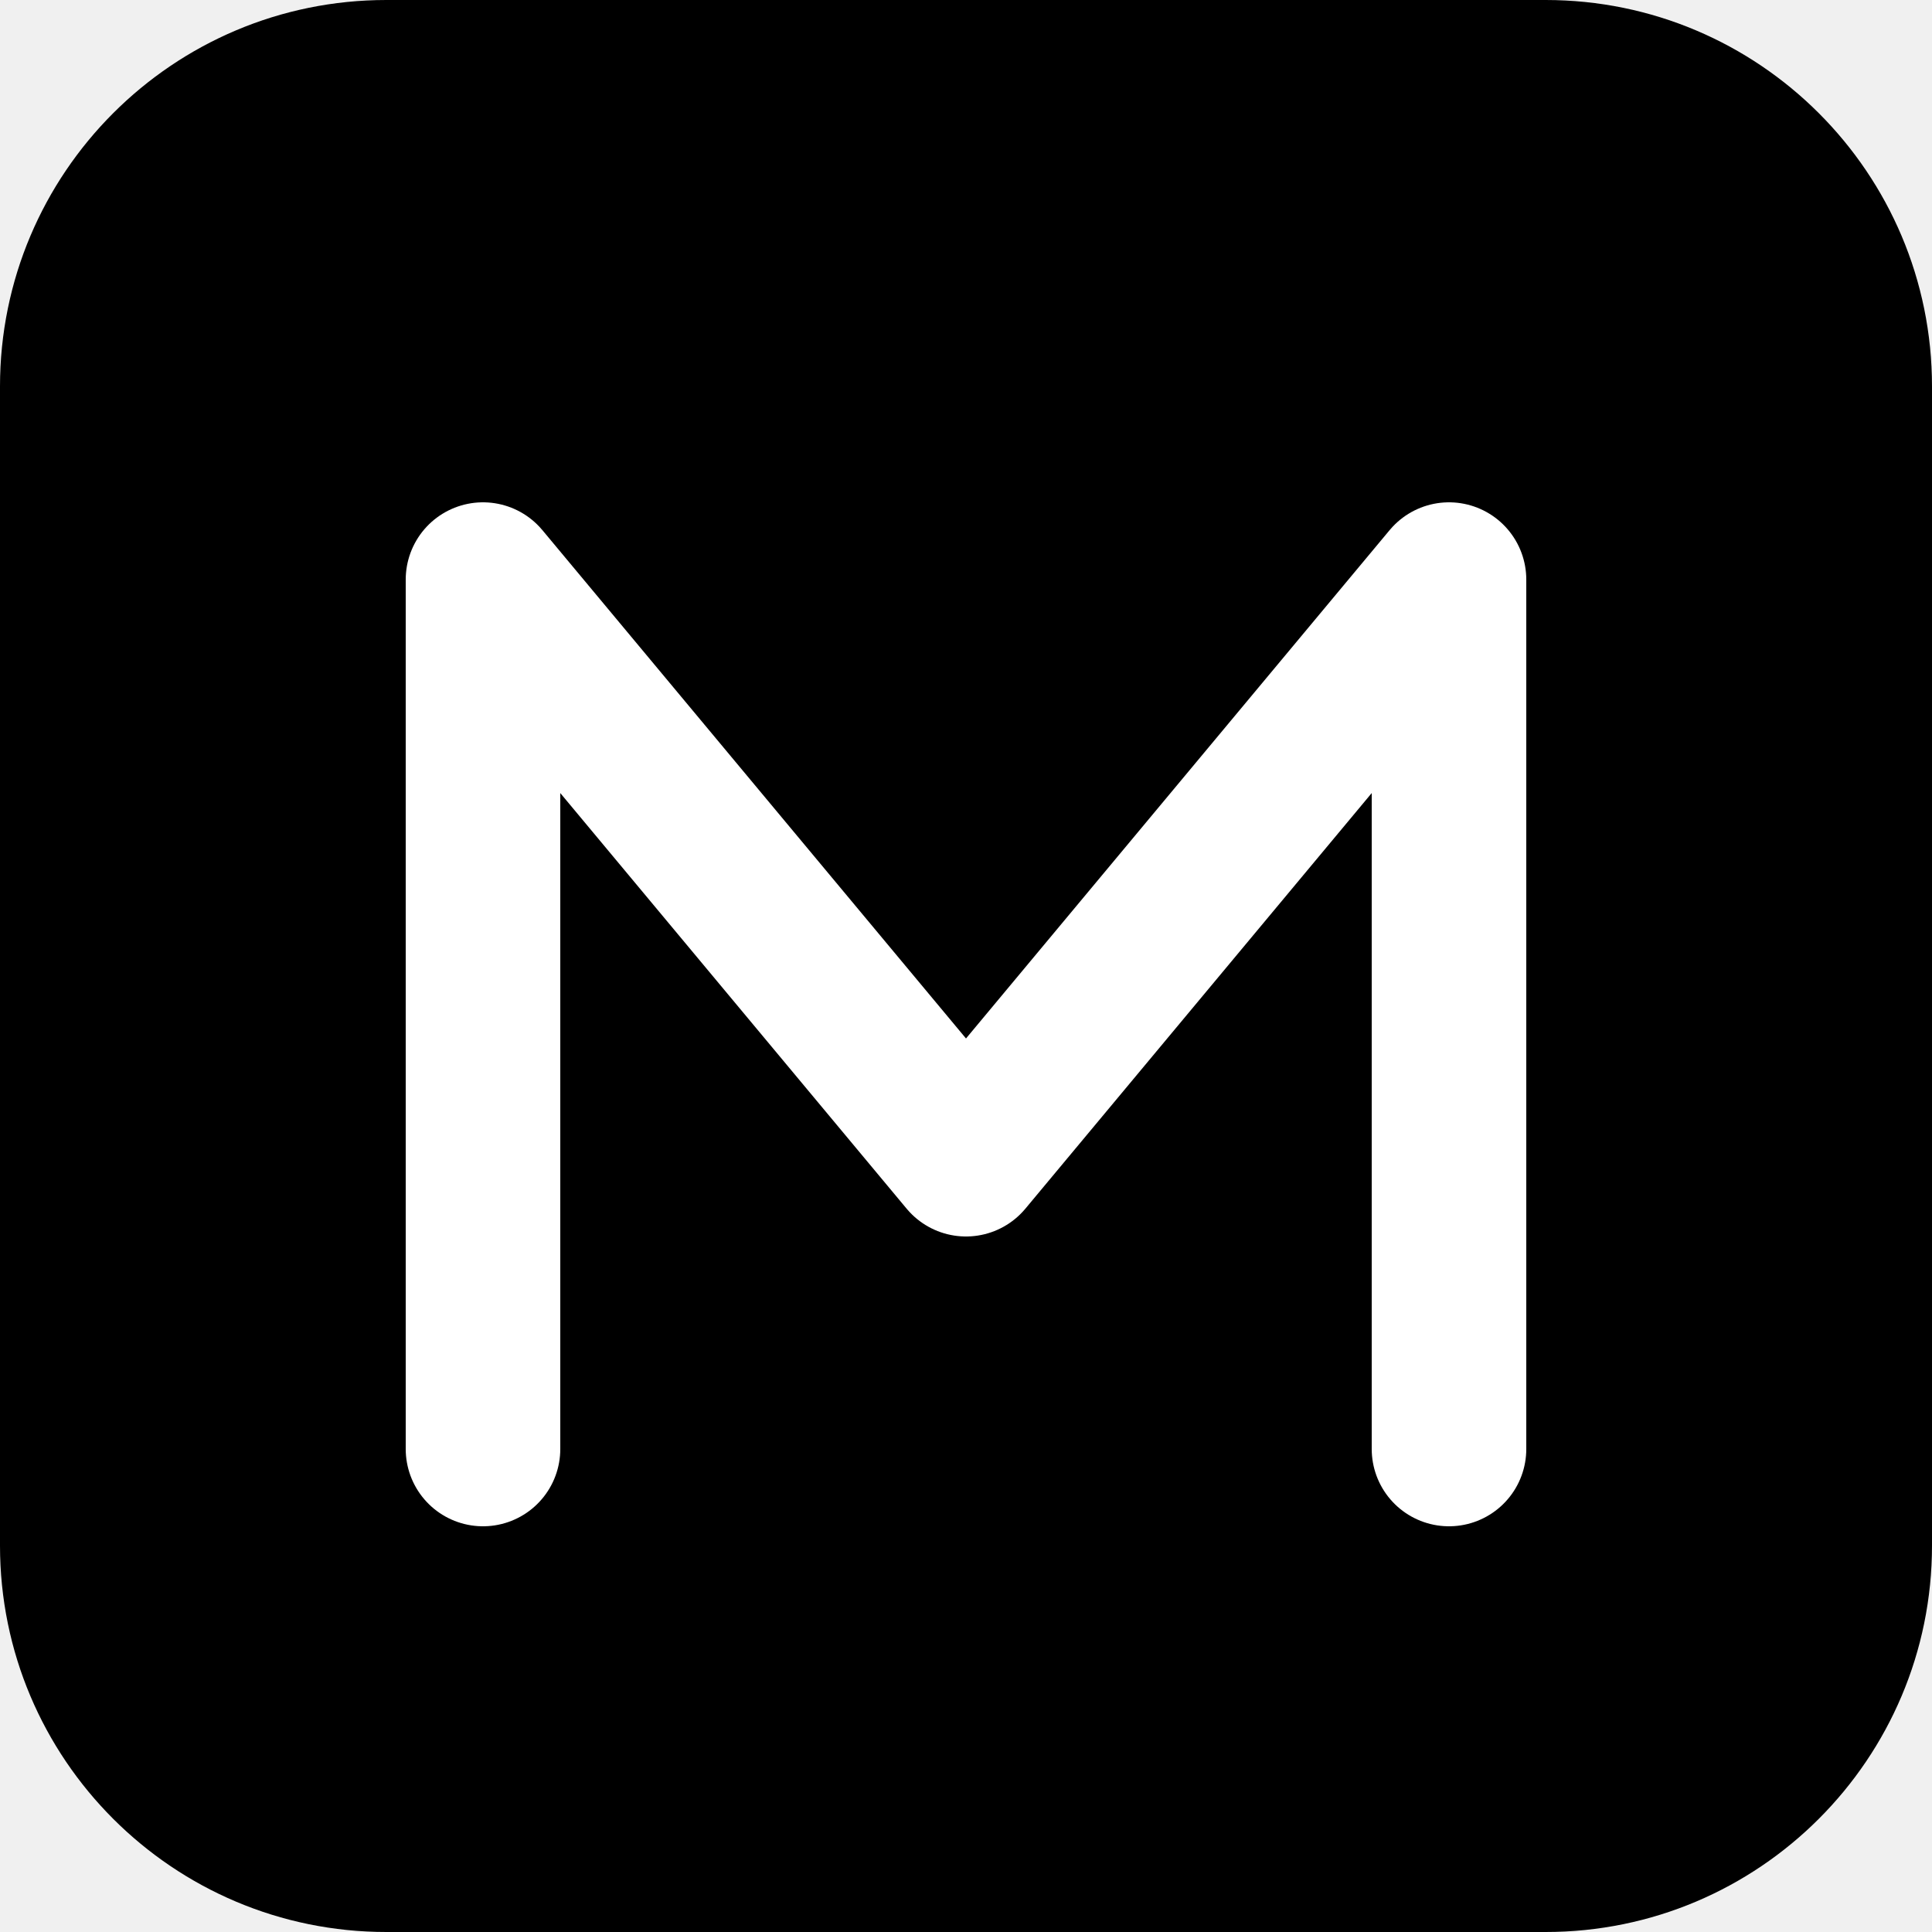
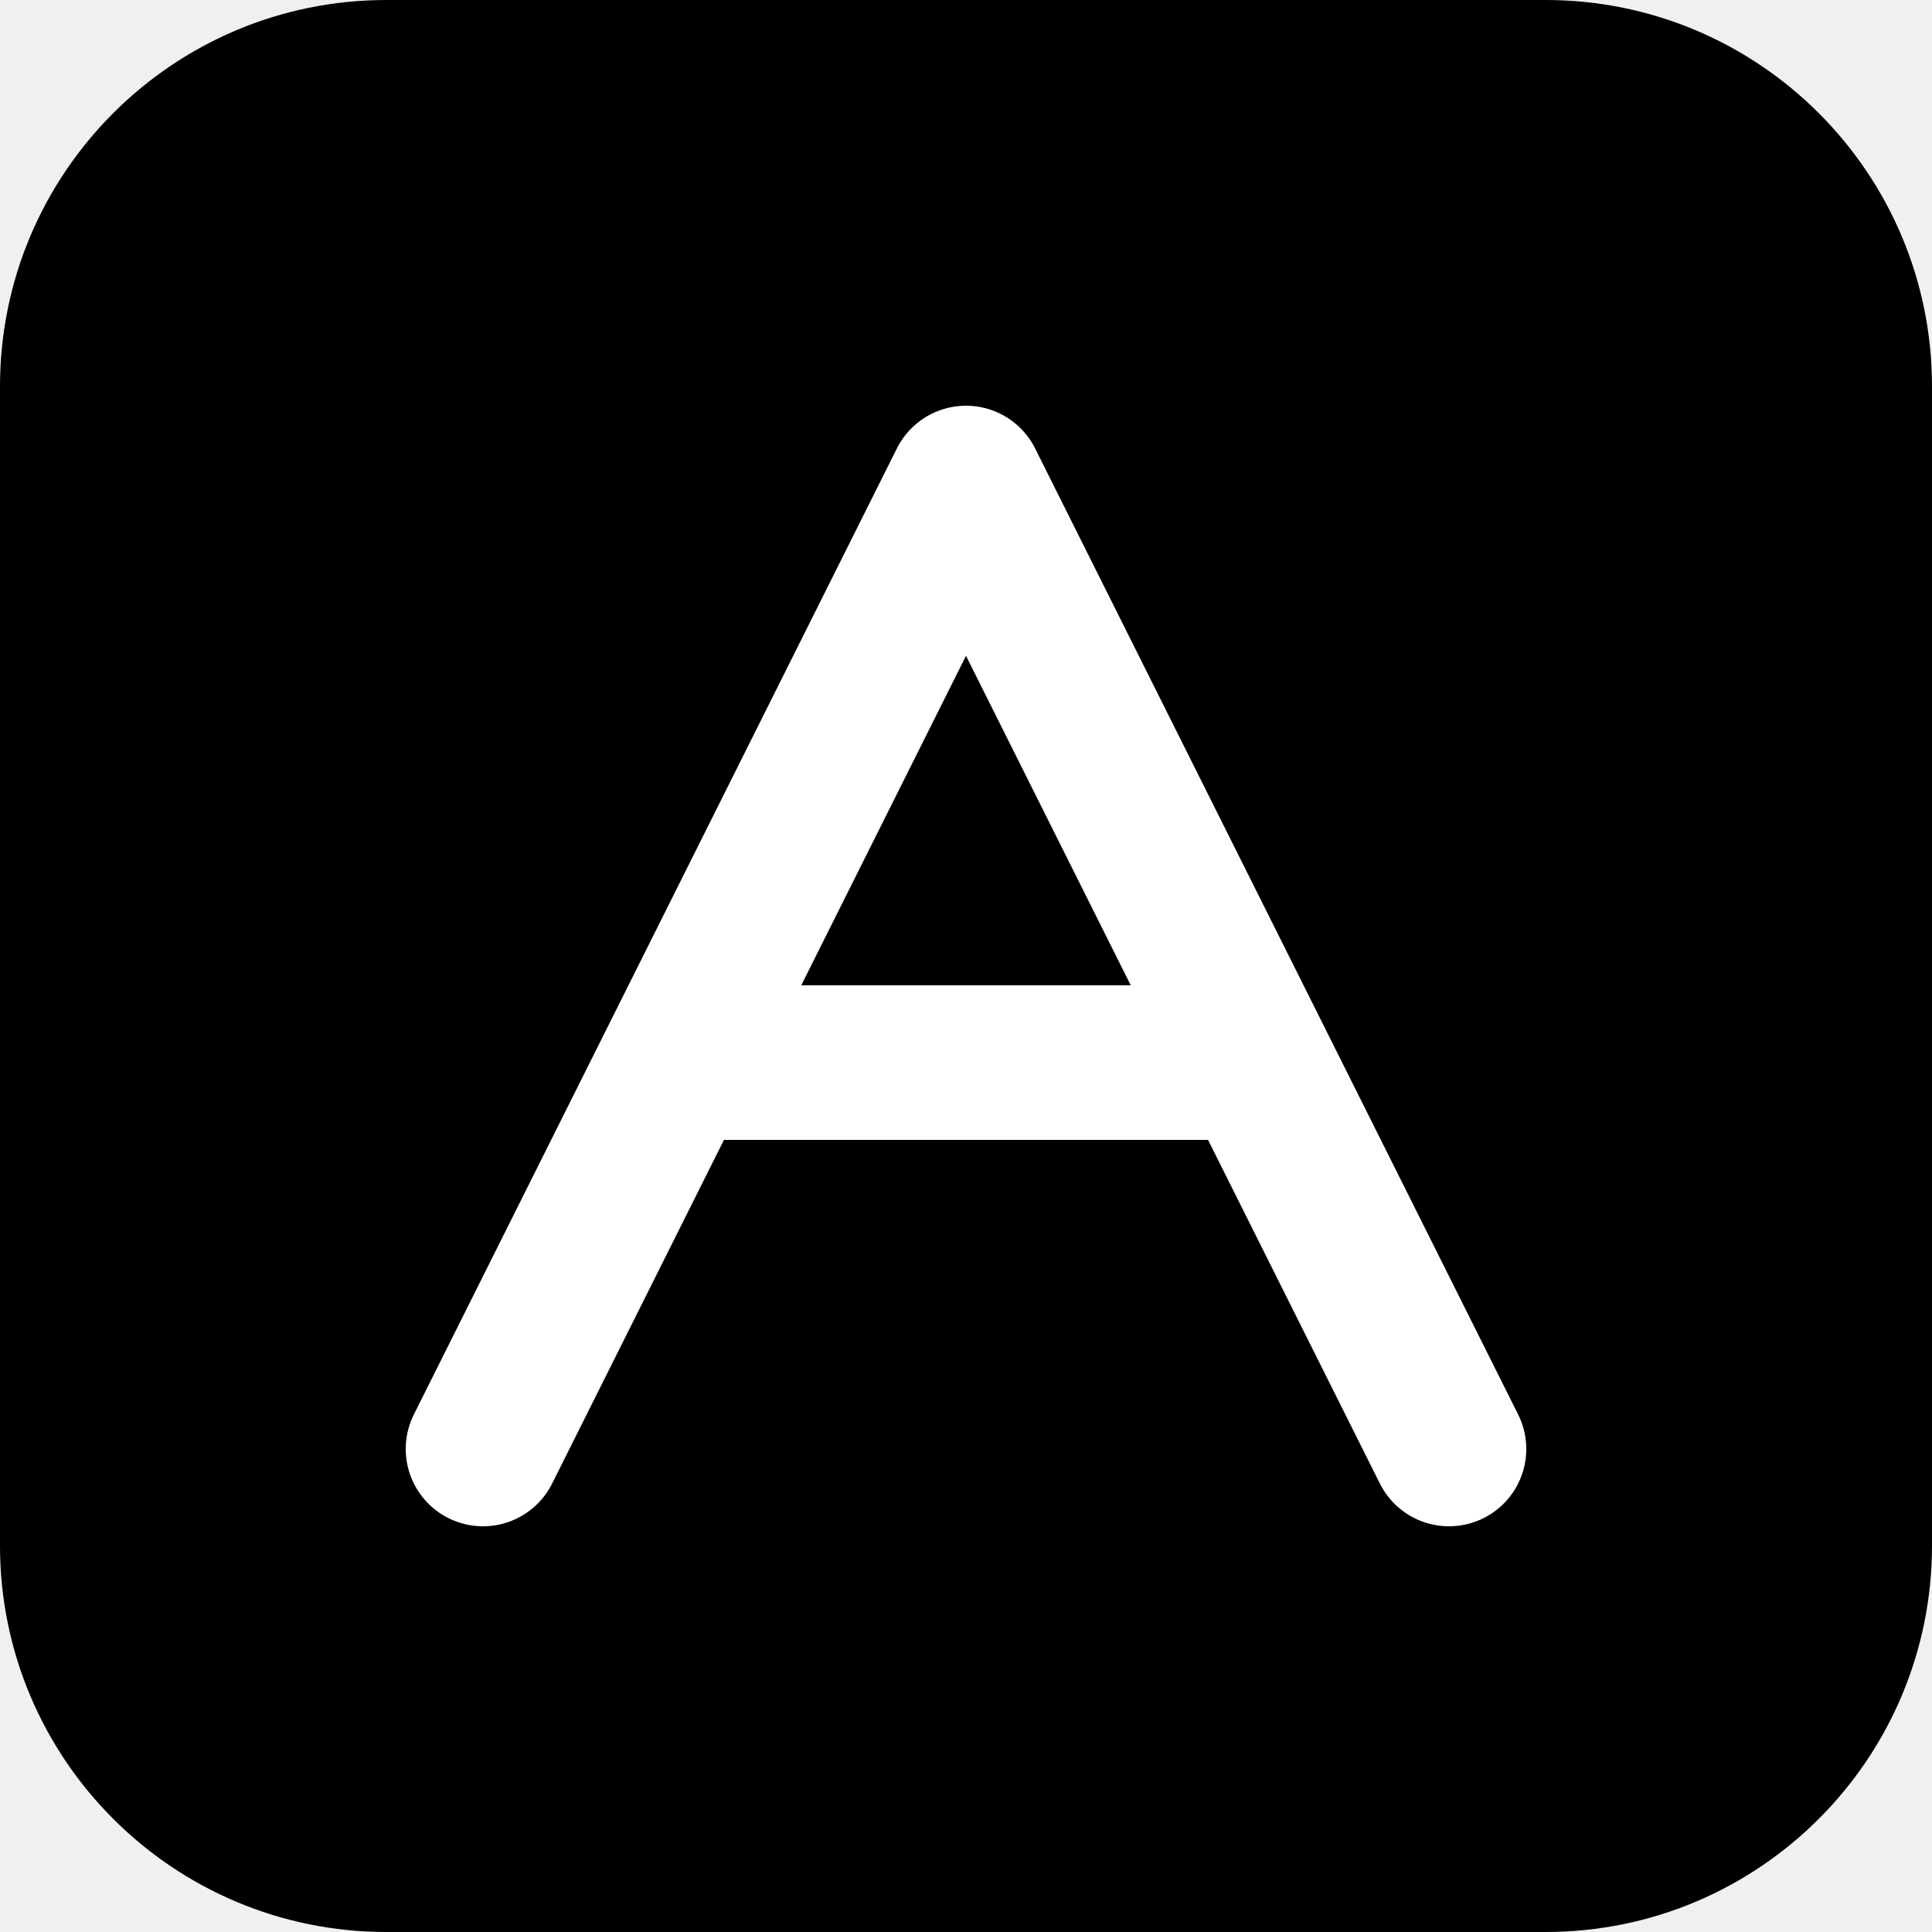
<svg xmlns="http://www.w3.org/2000/svg" viewBox="0 0 100 100">
  <rect width="100" height="100" rx="20" fill="#000000" />
-   <path d="M25 75 L25 30 L50 60 L75 30 L75 75" stroke="#ffffff" stroke-width="8" fill="none" stroke-linecap="round" stroke-linejoin="round" />
+   <path d="M25 75 L50 25 L75 75 M35 55 L65 55" stroke="#ffffff" stroke-width="8" fill="none" stroke-linecap="round" stroke-linejoin="round" />
</svg>
